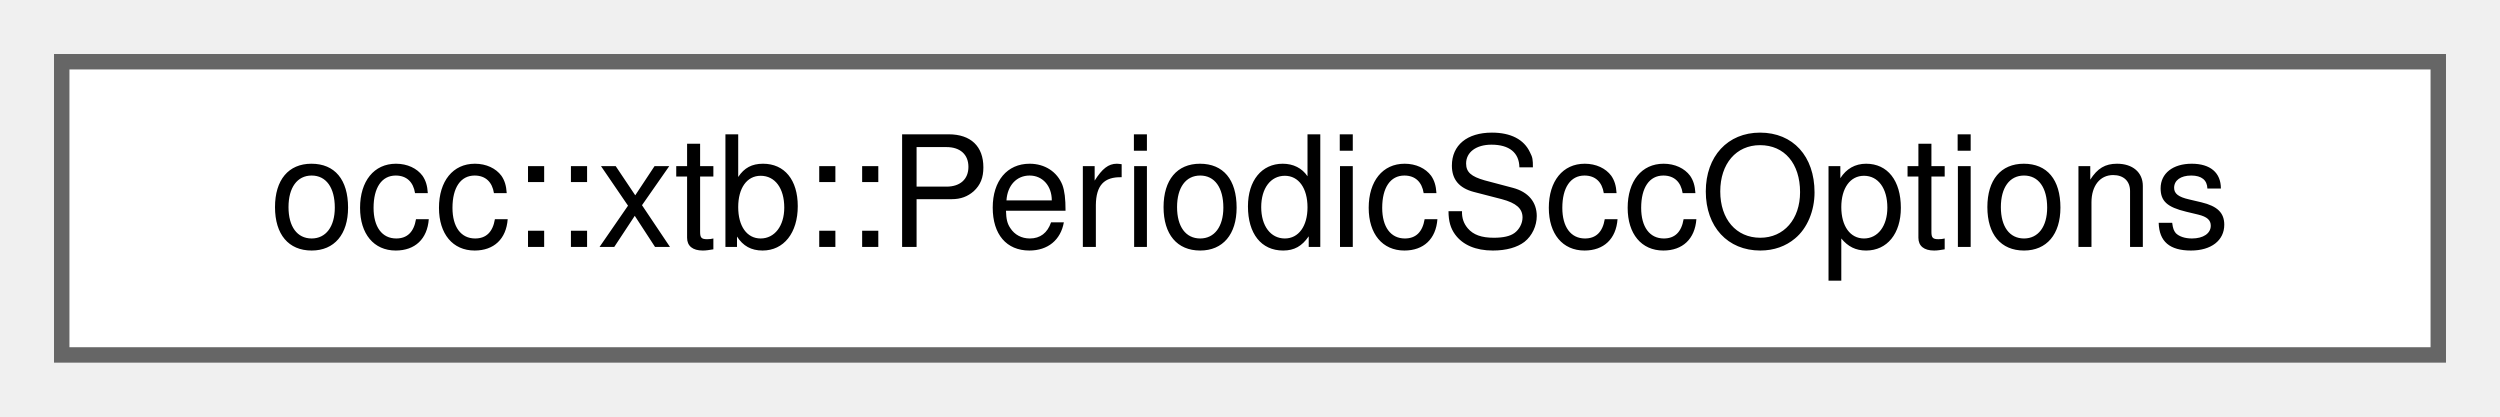
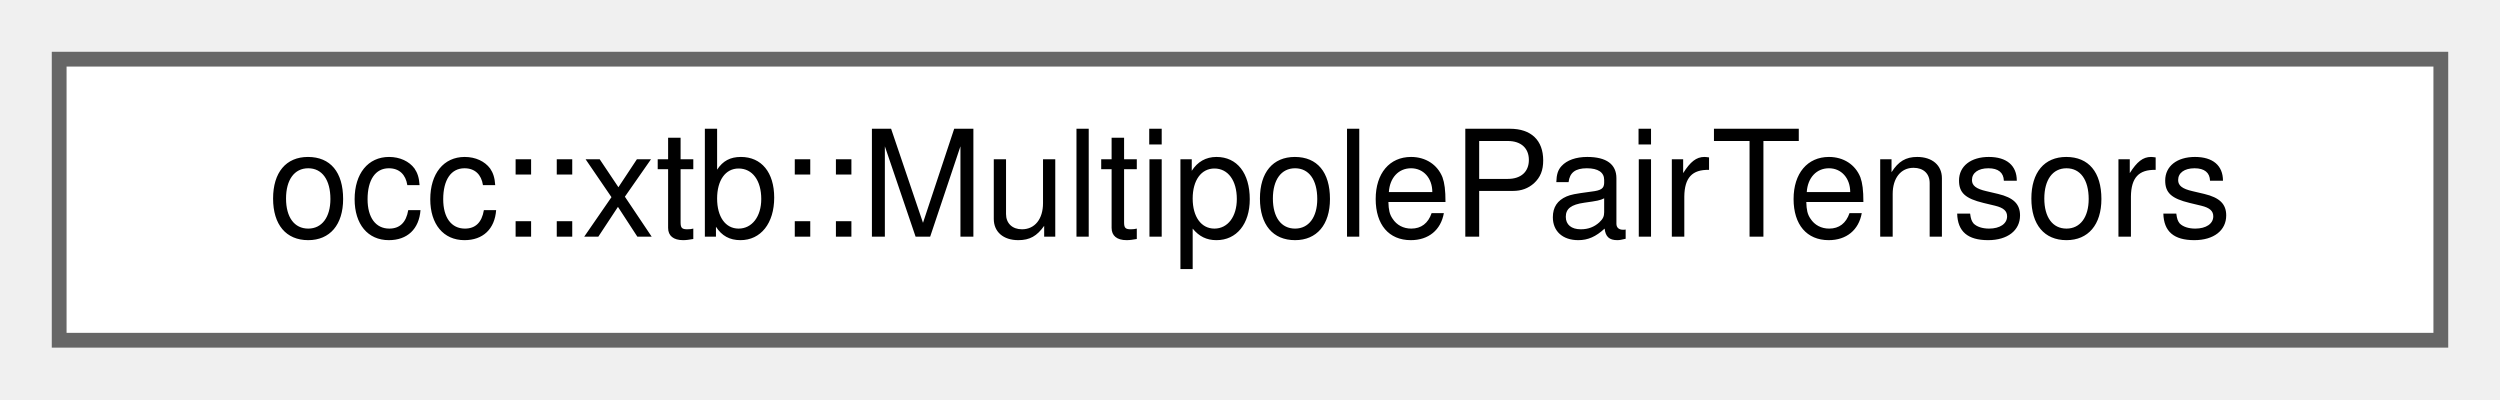
- <svg xmlns="http://www.w3.org/2000/svg" xmlns:xlink="http://www.w3.org/1999/xlink" width="162pt" height="27pt" viewBox="0.00 0.00 162.00 27.00">
+ <svg xmlns="http://www.w3.org/2000/svg" xmlns:xlink="http://www.w3.org/1999/xlink" width="169pt" height="27pt" viewBox="0.00 0.00 169.00 27.00">
  <g id="graph0" class="graph" transform="scale(1 1) rotate(0) translate(4 23)">
    <g id="Node000000" class="node">
      <g id="a_Node000000">
-         <a xlink:href="structocc_1_1xtb_1_1PeriodicSccOptions.html" target="_top" xlink:title=" ">
-           <polygon fill="white" stroke="#666666" points="154,-19 0,-19 0,0 154,0 154,-19" />
-           <text text-anchor="middle" x="77" y="-7" font-family="Helvetica,sans-Serif" font-size="10.00">occ::xtb::PeriodicSccOptions</text>
+         <a xlink:href="structocc_1_1xtb_1_1MultipolePairTensors.html" target="_top" xlink:title=" ">
+           <polygon fill="white" stroke="#666666" points="161,-19 0,-19 0,0 161,0 161,-19" />
+           <text text-anchor="middle" x="80.5" y="-7" font-family="Helvetica,sans-Serif" font-size="10.00">occ::xtb::MultipolePairTensors</text>
        </a>
      </g>
    </g>
  </g>
</svg>
